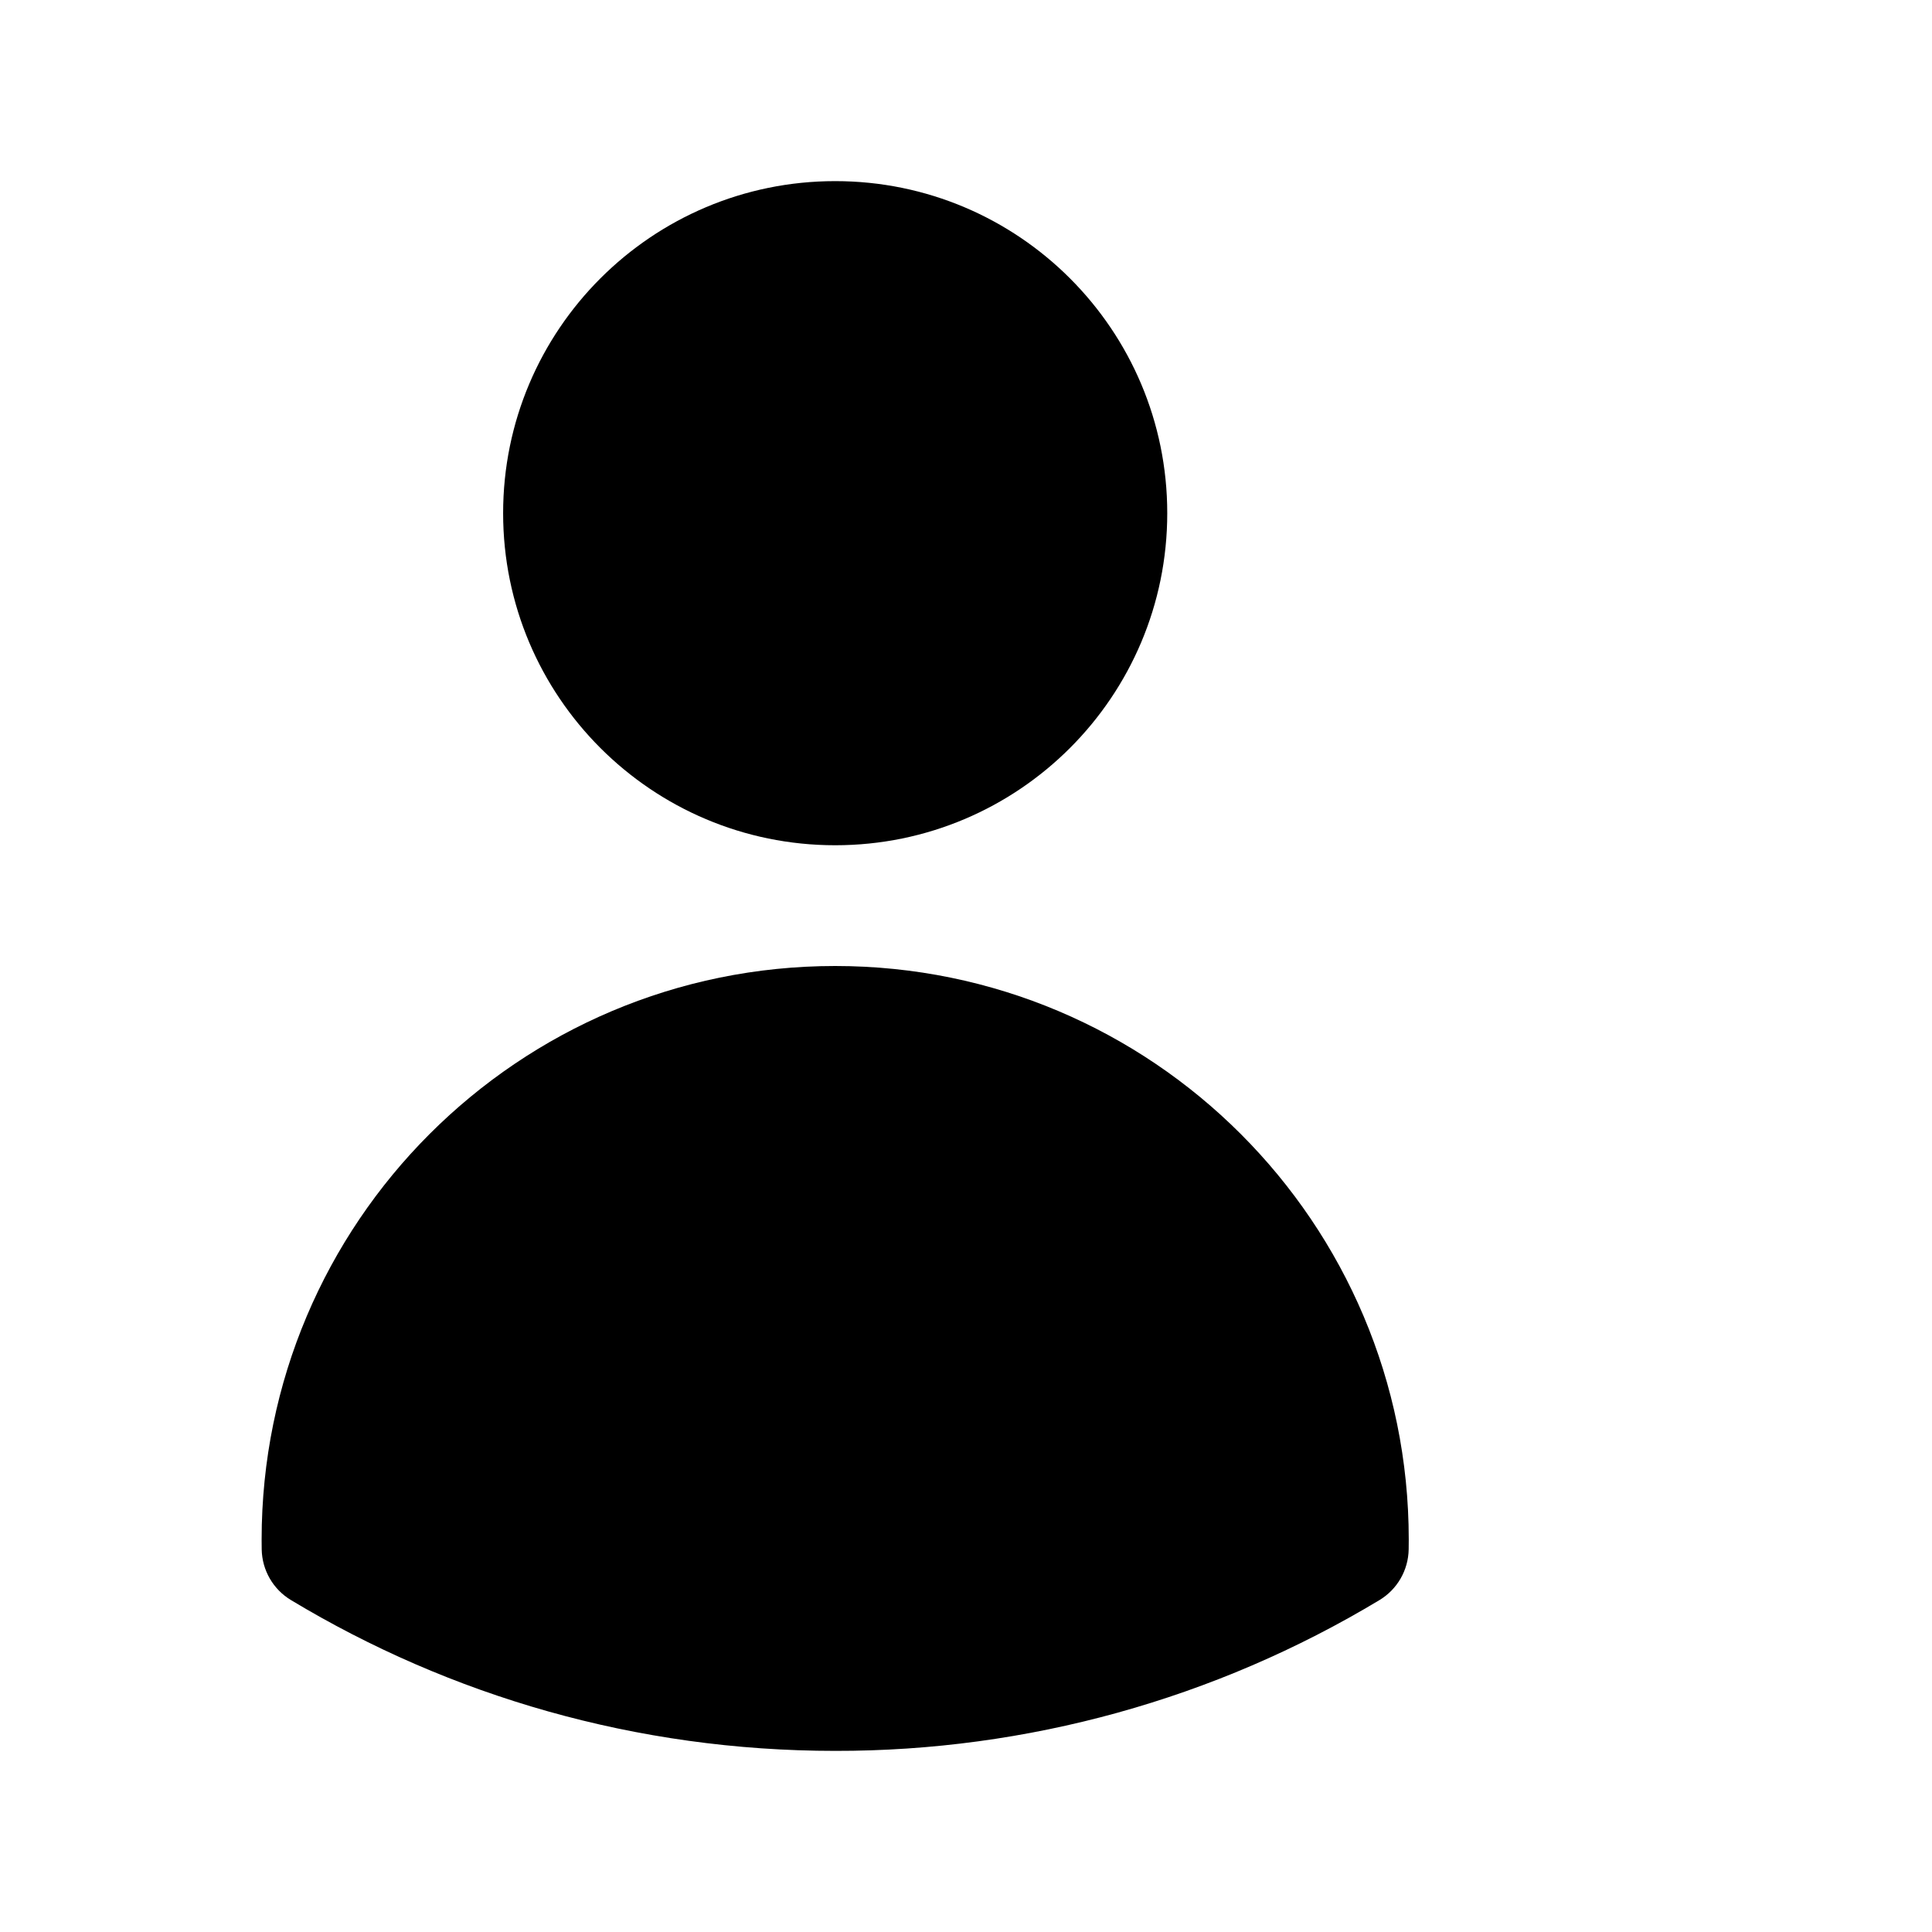
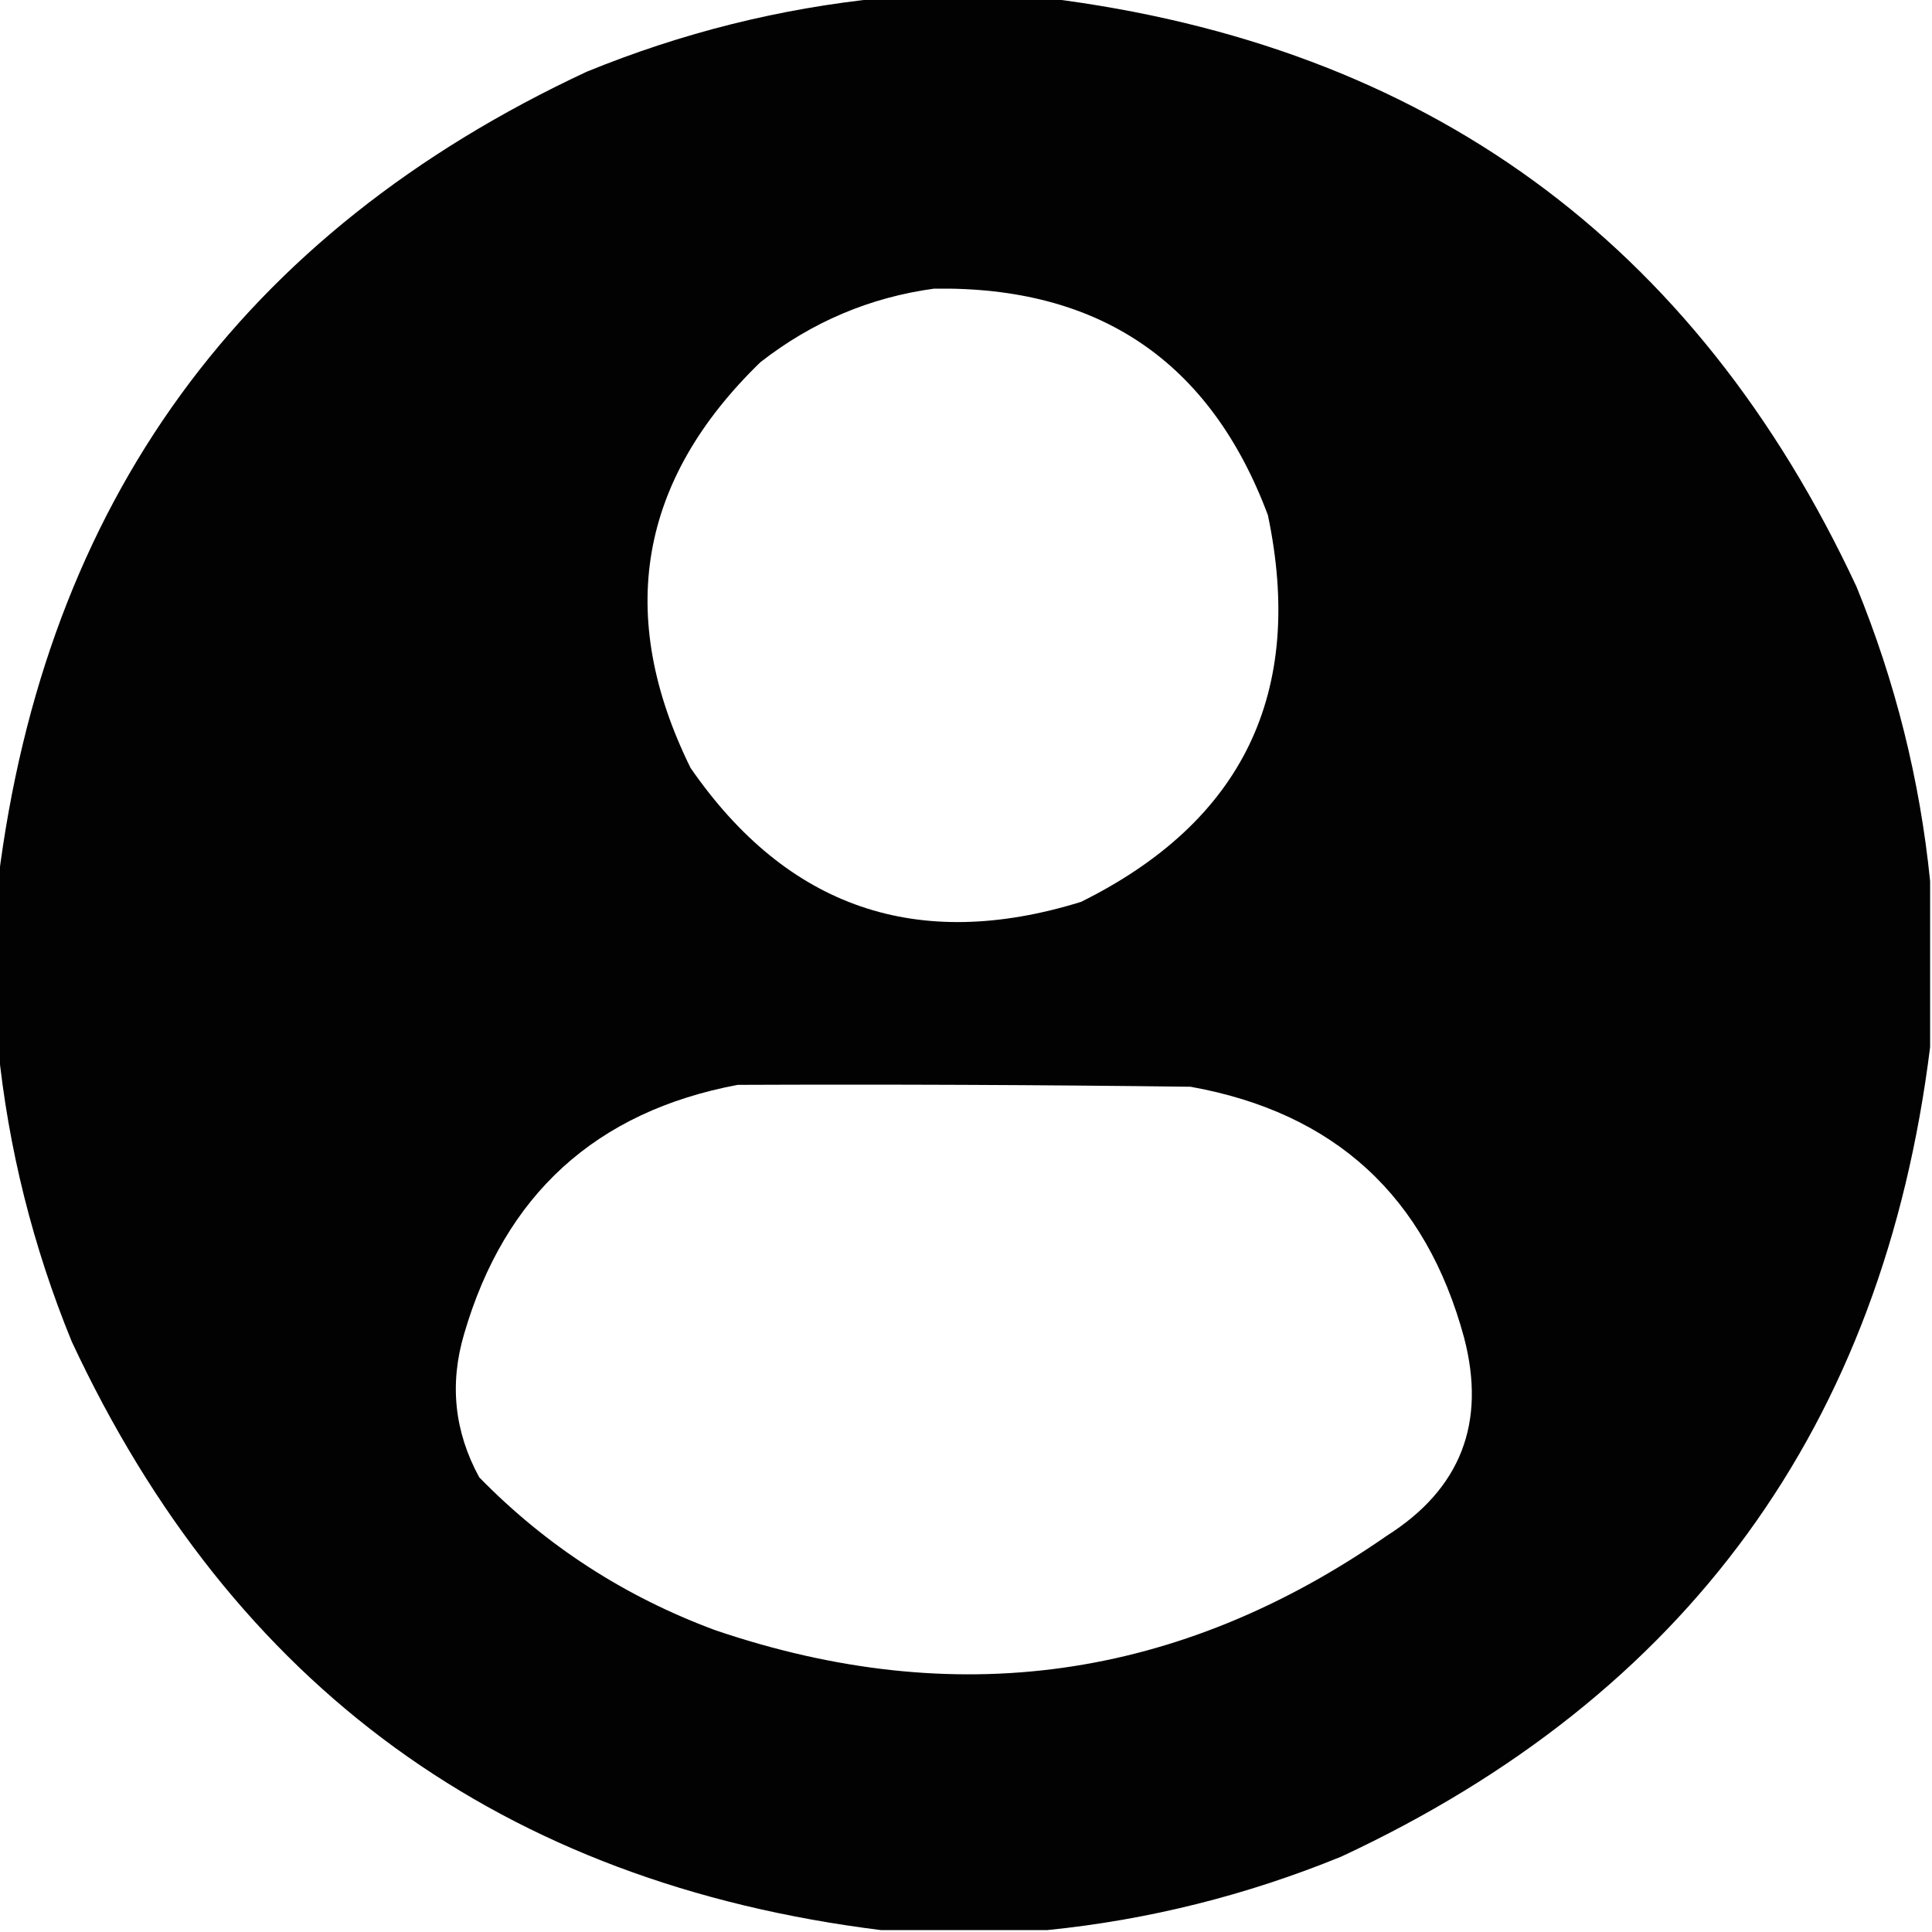
- <svg xmlns="http://www.w3.org/2000/svg" class="small-box-icon" fill="currentColor" viewBox="0 0 24 24" aria-hidden="true">
-   <path d="M6.25 6.375a4.125 4.125 0 118.25 0 4.125 4.125 0 01-8.25 0zM3.25 19.125a7.125 7.125 0 0114.25 0v.003l-.001.119a.75.75 0 01-.363.63 13.067 13.067 0 01-6.761 1.873c-2.472 0-4.786-.684-6.76-1.873a.75.75 0 01-.364-.63l-.001-.122z" />
+ <svg xmlns="http://www.w3.org/2000/svg" version="1.1" width="512px" height="512px" style="shape-rendering:geometricPrecision; text-rendering:geometricPrecision; image-rendering:optimizeQuality; fill-rule:evenodd; clip-rule:evenodd">
+   <g>
+     <path style="opacity:0.989" fill="#000000" d="M 233.5,-0.5 C 248.167,-0.5 262.833,-0.5 277.5,-0.5C 377.807,11.984 449.307,63.984 492,155.5C 502.297,180.687 508.797,206.687 511.5,233.5C 511.5,248.167 511.5,262.833 511.5,277.5C 499.018,377.805 447.018,449.305 355.5,492C 330.316,502.296 304.316,508.796 277.5,511.5C 262.833,511.5 248.167,511.5 233.5,511.5C 133.193,499.016 61.693,447.016 19,355.5C 8.703,330.313 2.203,304.313 -0.5,277.5C -0.5,262.833 -0.5,248.167 -0.5,233.5C 11.982,133.195 63.982,61.695 155.5,19C 180.684,8.704 206.684,2.204 233.5,-0.5 Z M 247.5,76.5 C 291.252,75.79 320.752,95.79 336,136.5C 345.891,183.548 329.391,217.715 286.5,239C 243.142,252.438 208.642,240.604 183,203.5C 163.095,163.093 169.262,127.26 201.5,96C 215.164,85.329 230.497,78.829 247.5,76.5 Z M 195.5,287.5 C 235.501,287.333 275.501,287.5 315.5,288C 353.683,294.848 377.849,317.015 388,354.5C 393.909,377.123 387.076,394.623 367.5,407C 312.402,445.304 253.068,453.638 189.5,432C 165.507,423.105 144.674,409.605 127,391.5C 120.406,379.412 119.073,366.745 123,353.5C 133.764,316.561 157.931,294.561 195.5,287.5 Z" />
+   </g>
</svg>
